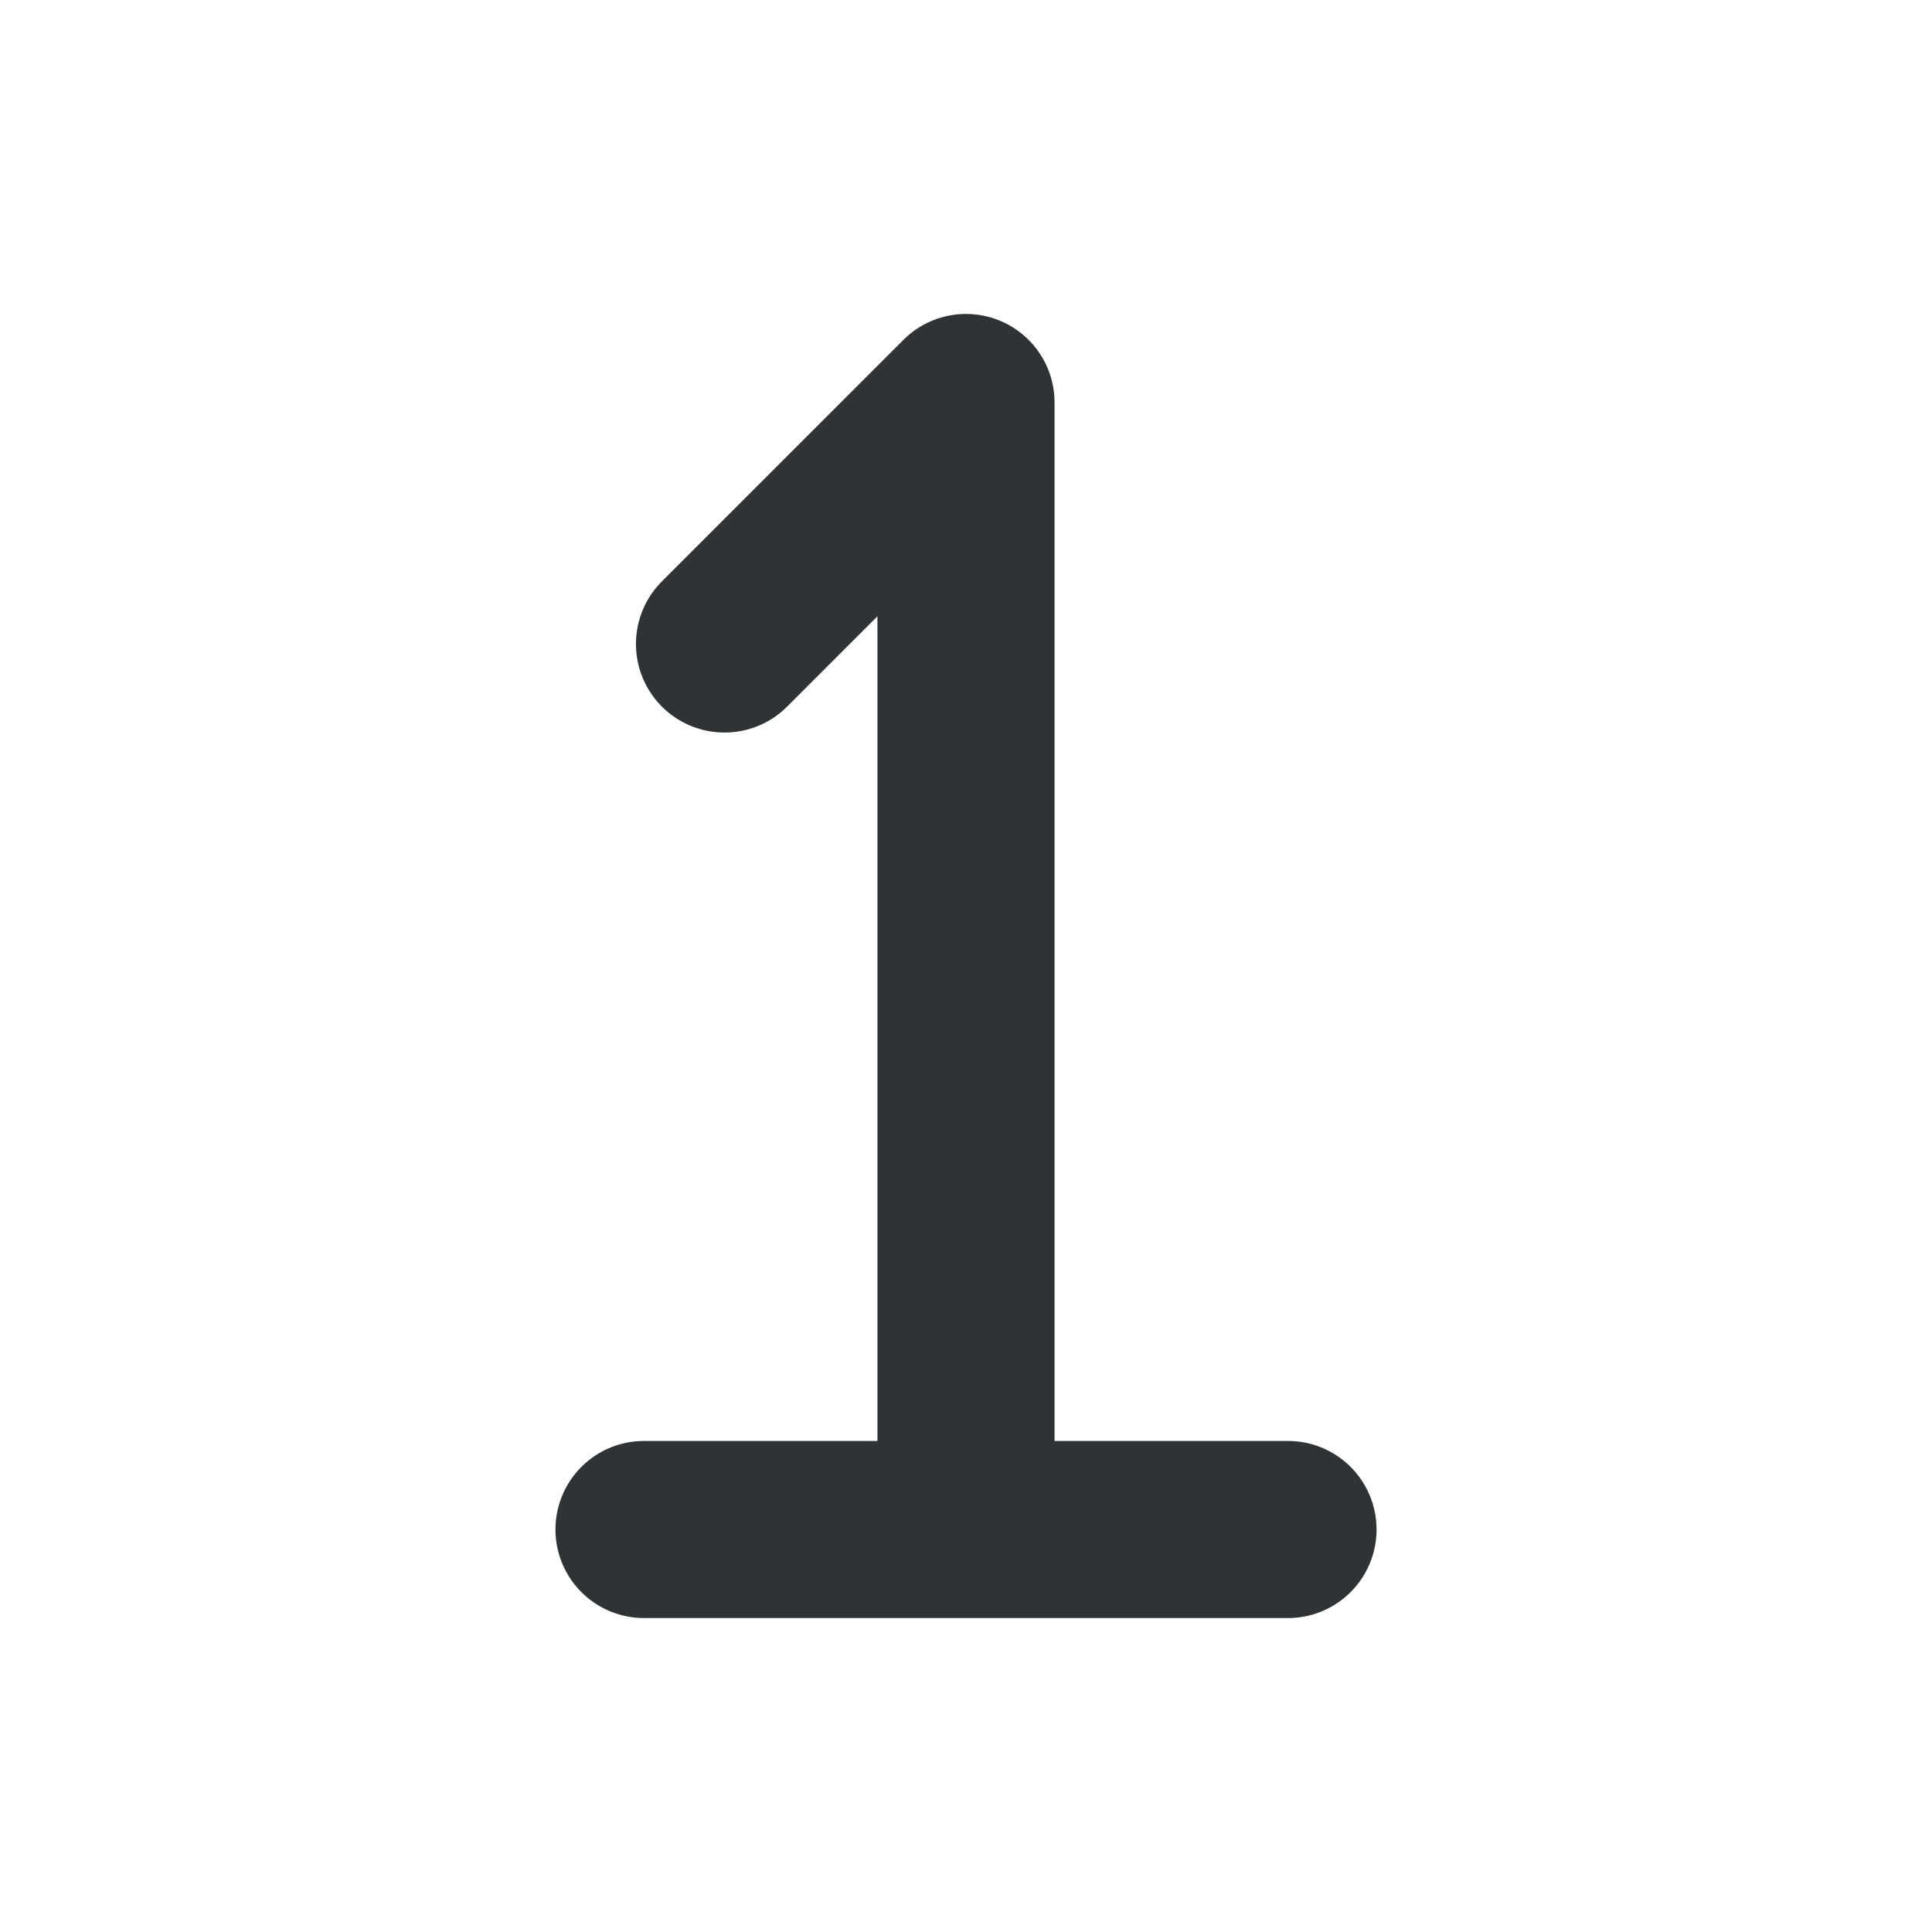
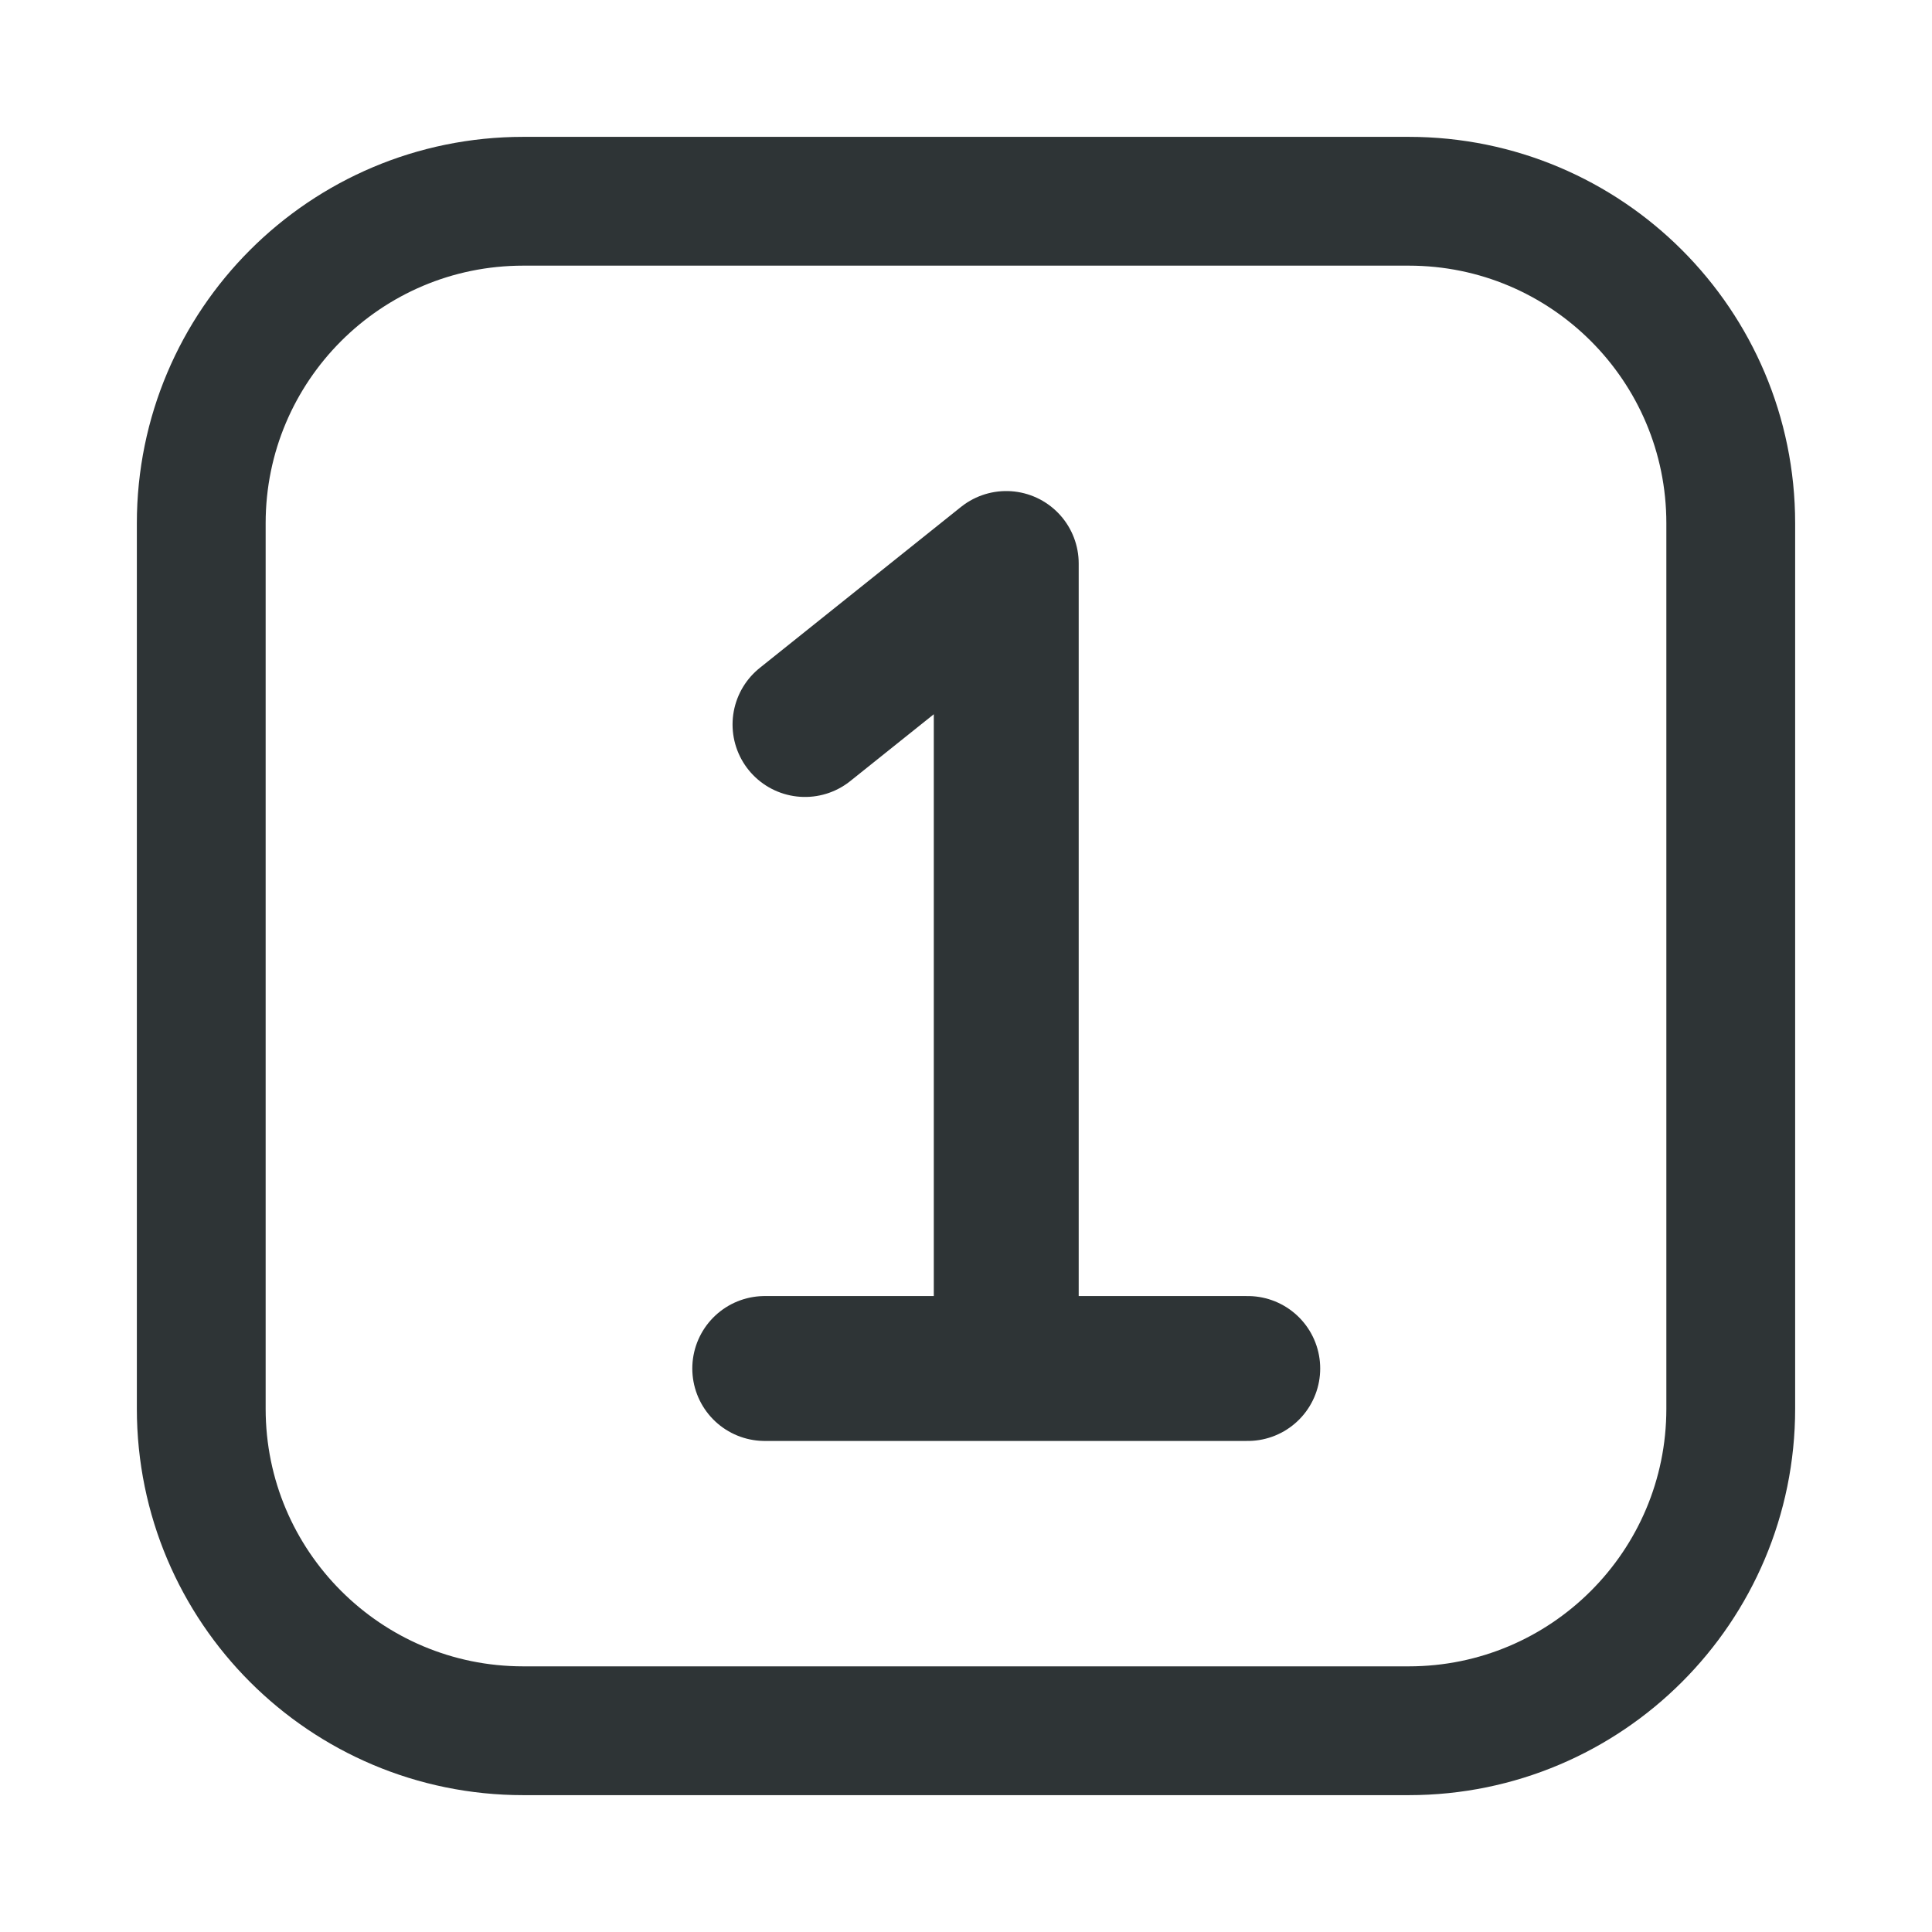
<svg xmlns="http://www.w3.org/2000/svg" viewBox="0 0 24 24" width="24" height="24">
-   <path d="M9 8 L12 5 L12 19 M8 19 L16 19" fill="none" stroke="#2e3436" stroke-width="2.2" stroke-linecap="round" stroke-linejoin="round" />
+   <rect x="2.5" y="2.5" width="19" height="19" rx="4" fill="none" stroke="#2e3436" stroke-width="1.6" />
+   <path d="M10 9 L12.5 7 L12.5 17 M9.5 17 L15.5 17" fill="none" stroke="#2e3436" stroke-width="1.8" stroke-linecap="round" stroke-linejoin="round" />
</svg>
